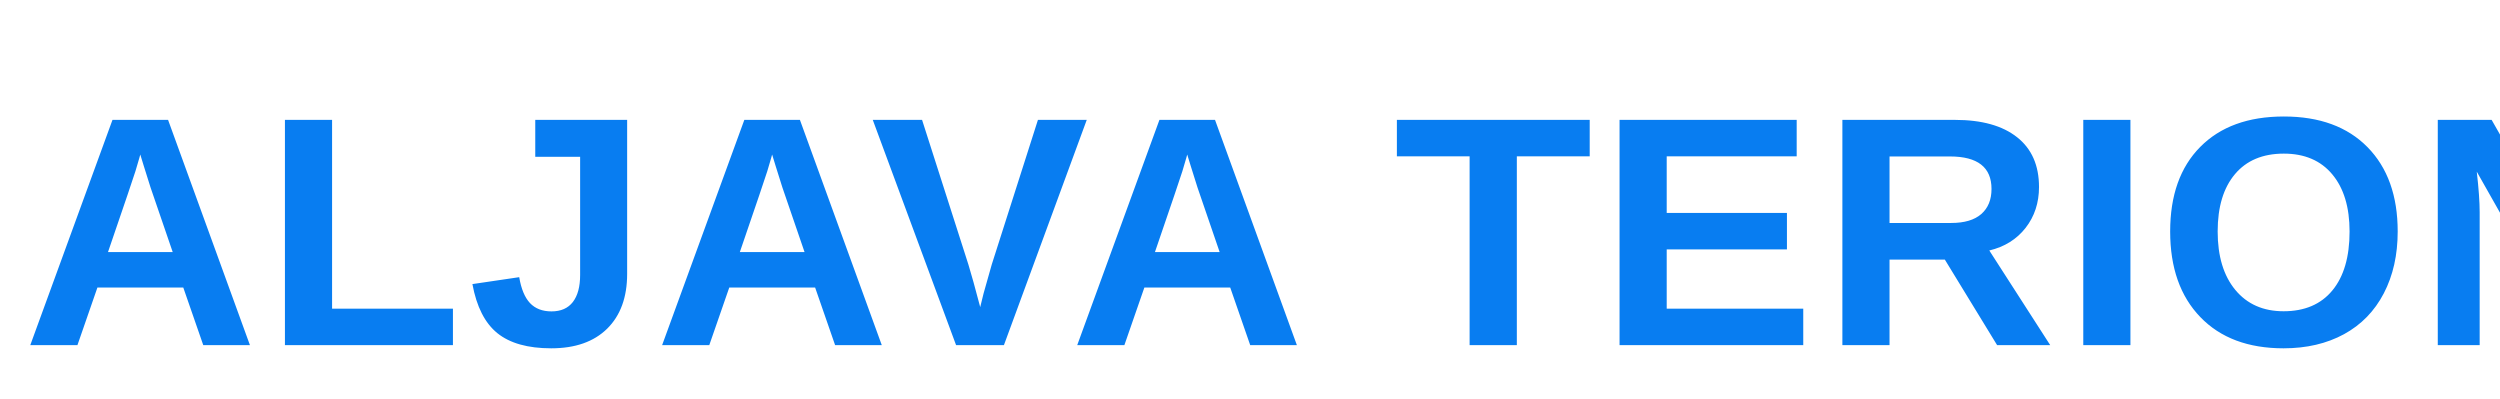
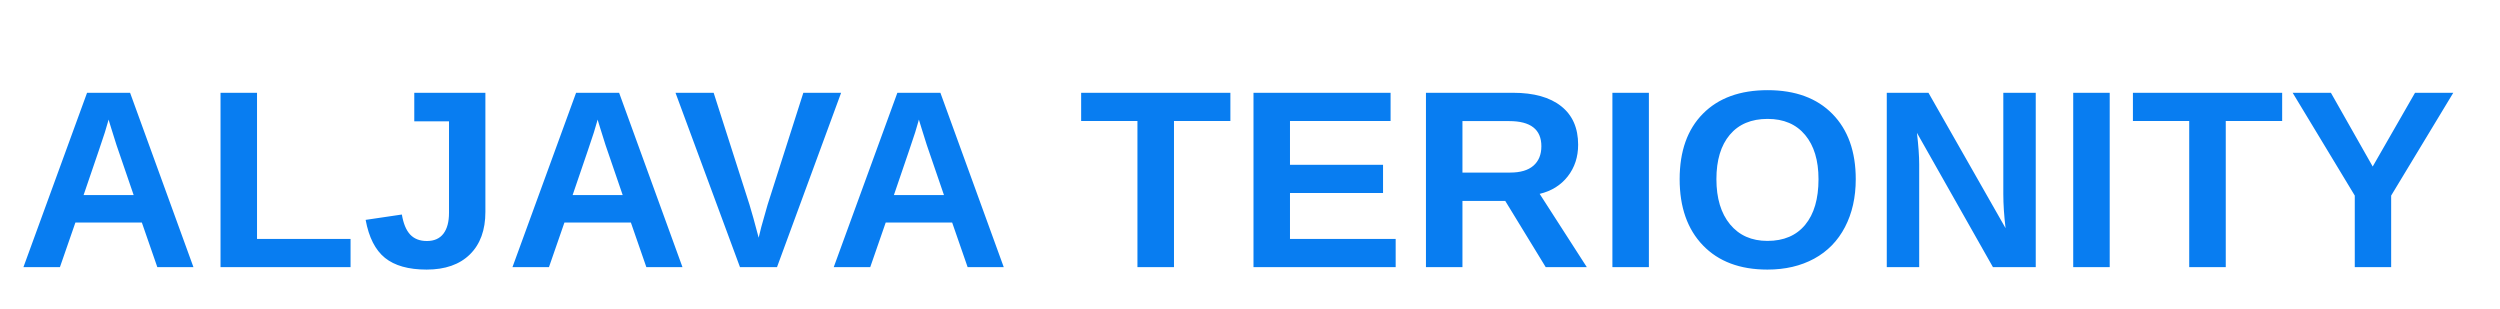
- <svg xmlns="http://www.w3.org/2000/svg" viewBox="225 50 565 90" role="img" aria-label="ALJAVA TERIONITY">
+ <svg xmlns="http://www.w3.org/2000/svg" viewBox="225 50 730 90" role="img" aria-label="ALJAVA TERIONITY">
  <text x="230" y="128" font-family="Arial,Helvetica,sans-serif" font-size="74" font-weight="800" letter-spacing="1" fill="#087df1">ALJAVA TERIONITY</text>
</svg>
